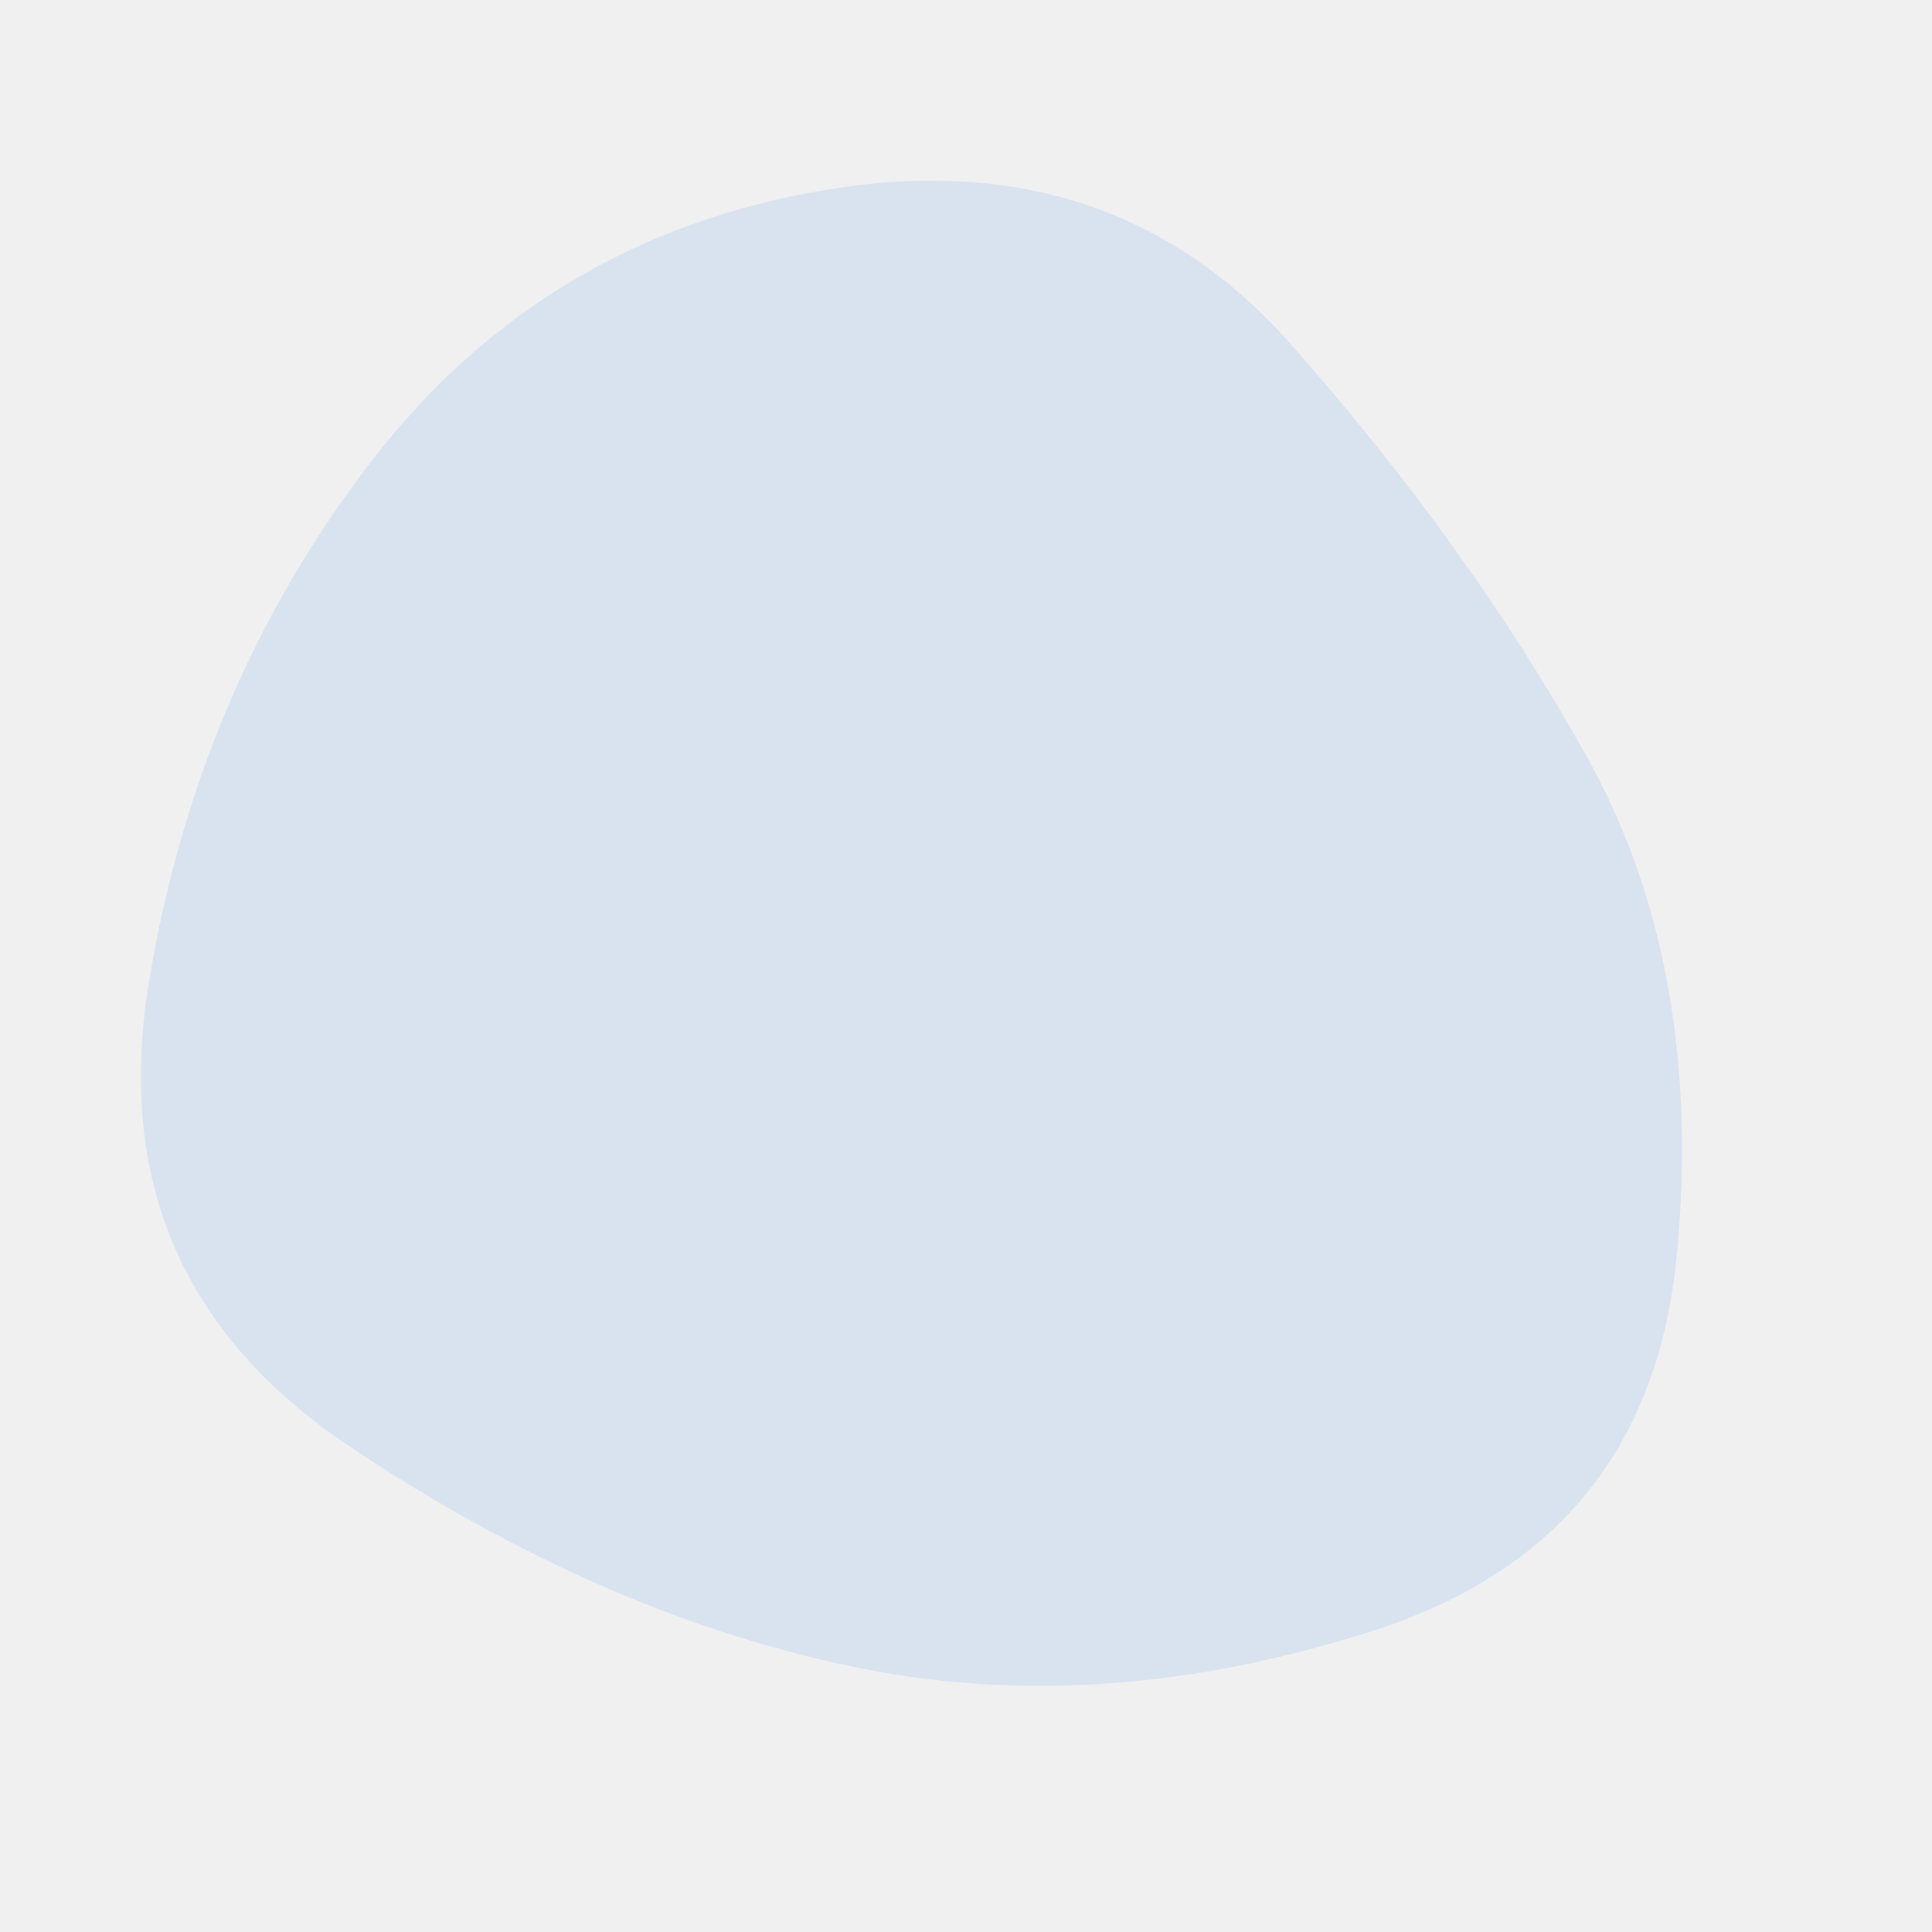
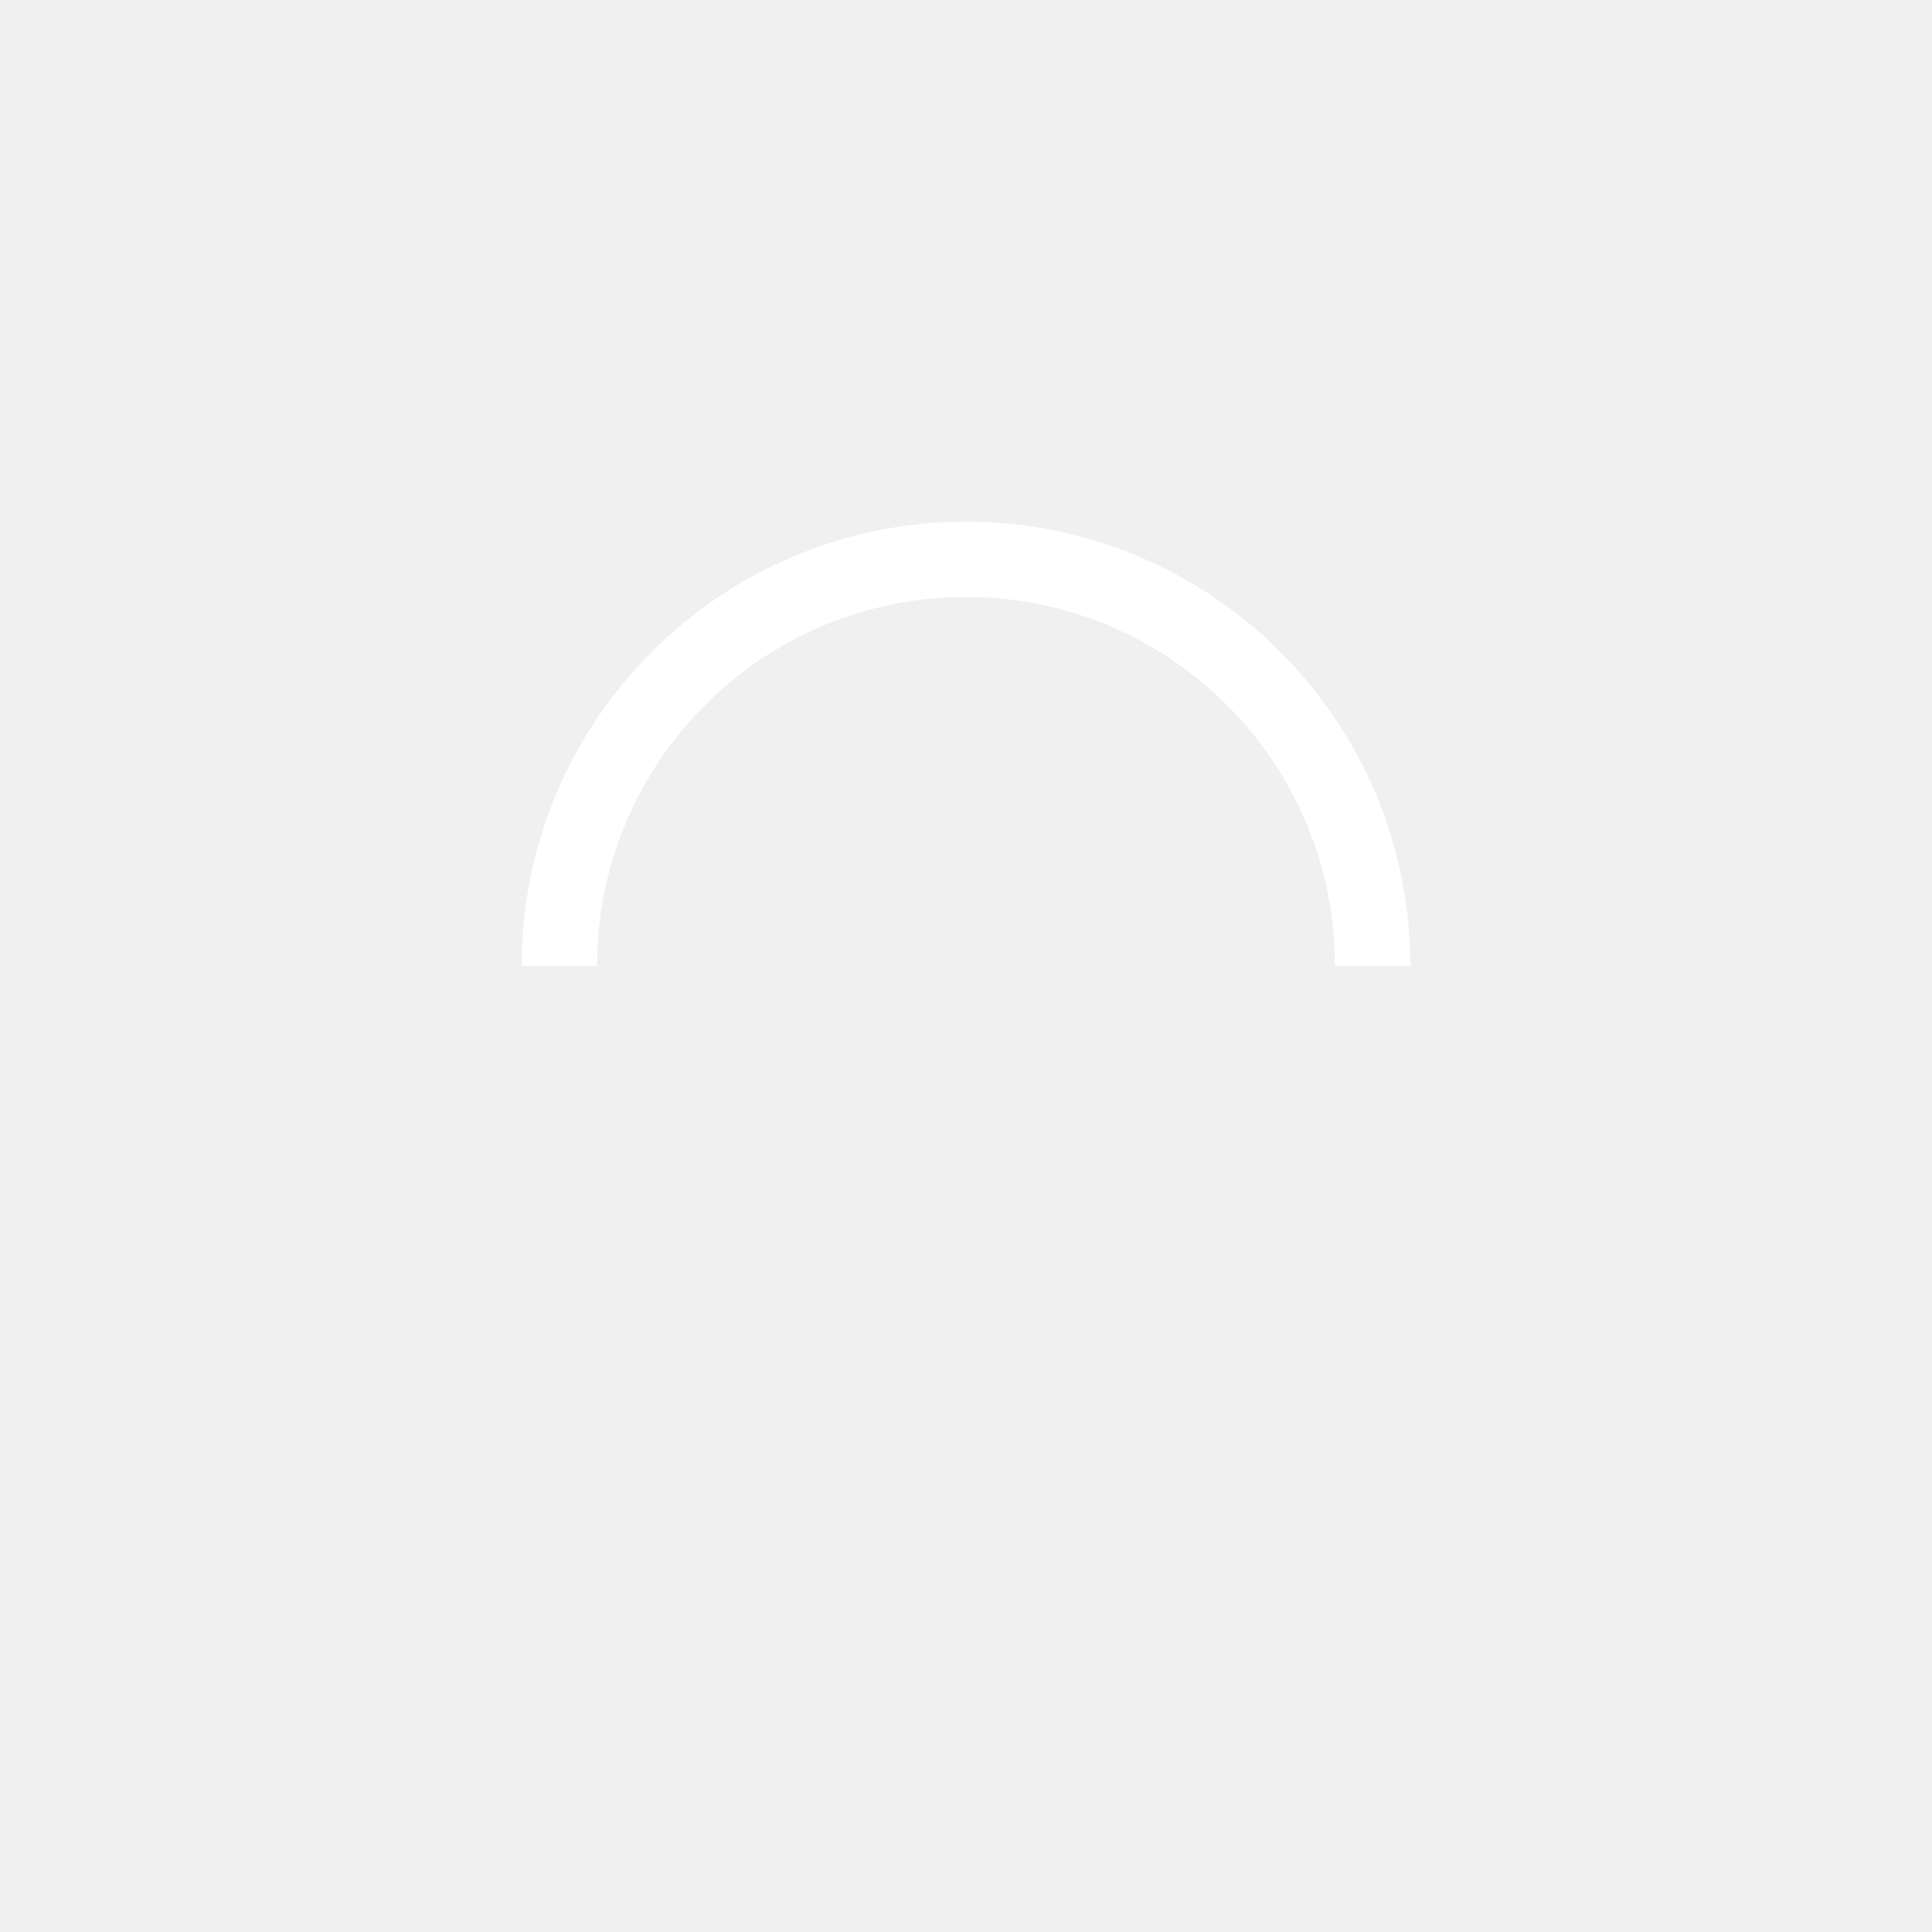
- <svg xmlns="http://www.w3.org/2000/svg" viewBox="0 0 500 500" width="100%" id="blobSvg">
-   <path id="blob" d="M434,324.5Q427,399,355.5,422Q284,445,219,431Q154,417,90,374Q26,331,38.5,254.5Q51,178,96,119.5Q141,61,214.5,49Q288,37,334,89Q380,141,410.5,195.5Q441,250,434,324.5Z" fill="#d9e3f0" />
+ <svg xmlns="http://www.w3.org/2000/svg" version="1.1" id="L9" x="0px" y="0px" viewBox="0 0 100 100" enable-background="new 0 0 0 0" xml:space="preserve">
+   <path fill="#fff" d="M73,50c0-12.7-10.3-23-23-23S27,37.3,27,50 M30.9,50c0-10.5,8.5-19.1,19.1-19.1S69.1,39.5,69.1,50">
+     <animateTransform attributeName="transform" attributeType="XML" type="rotate" dur="1s" from="0 50 50" to="360 50 50" repeatCount="indefinite" />
+   </path>
</svg>
